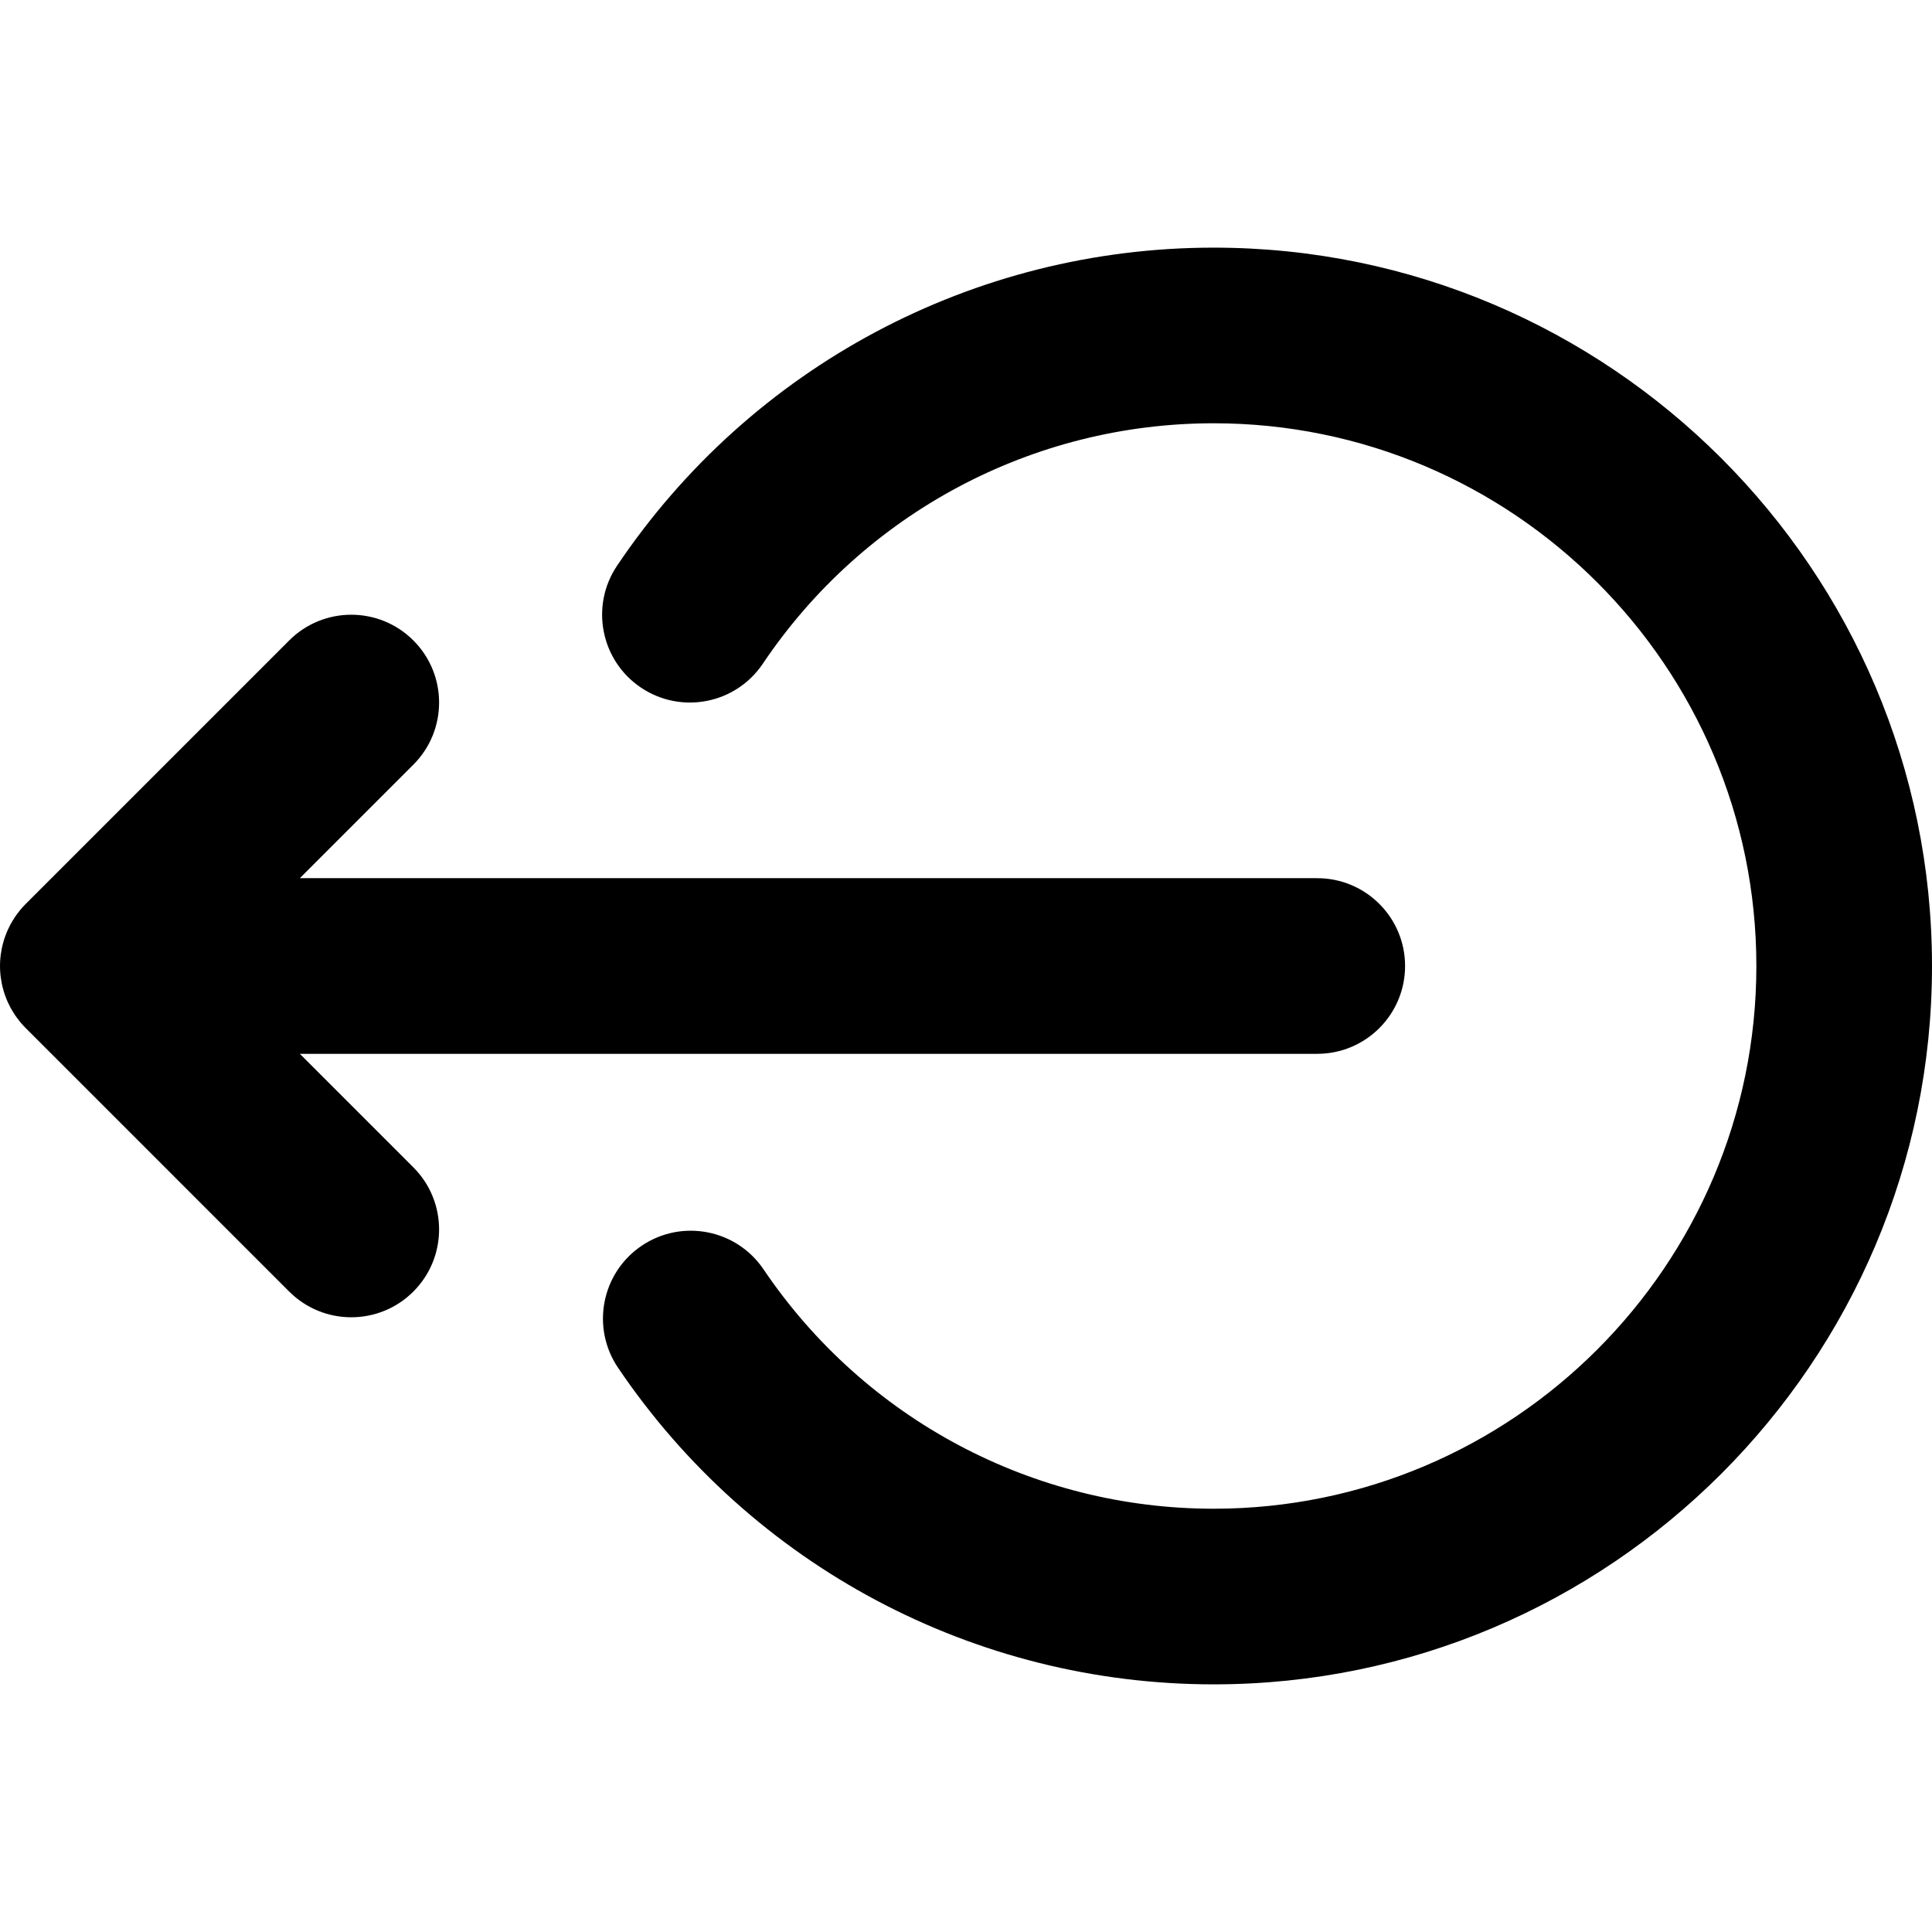
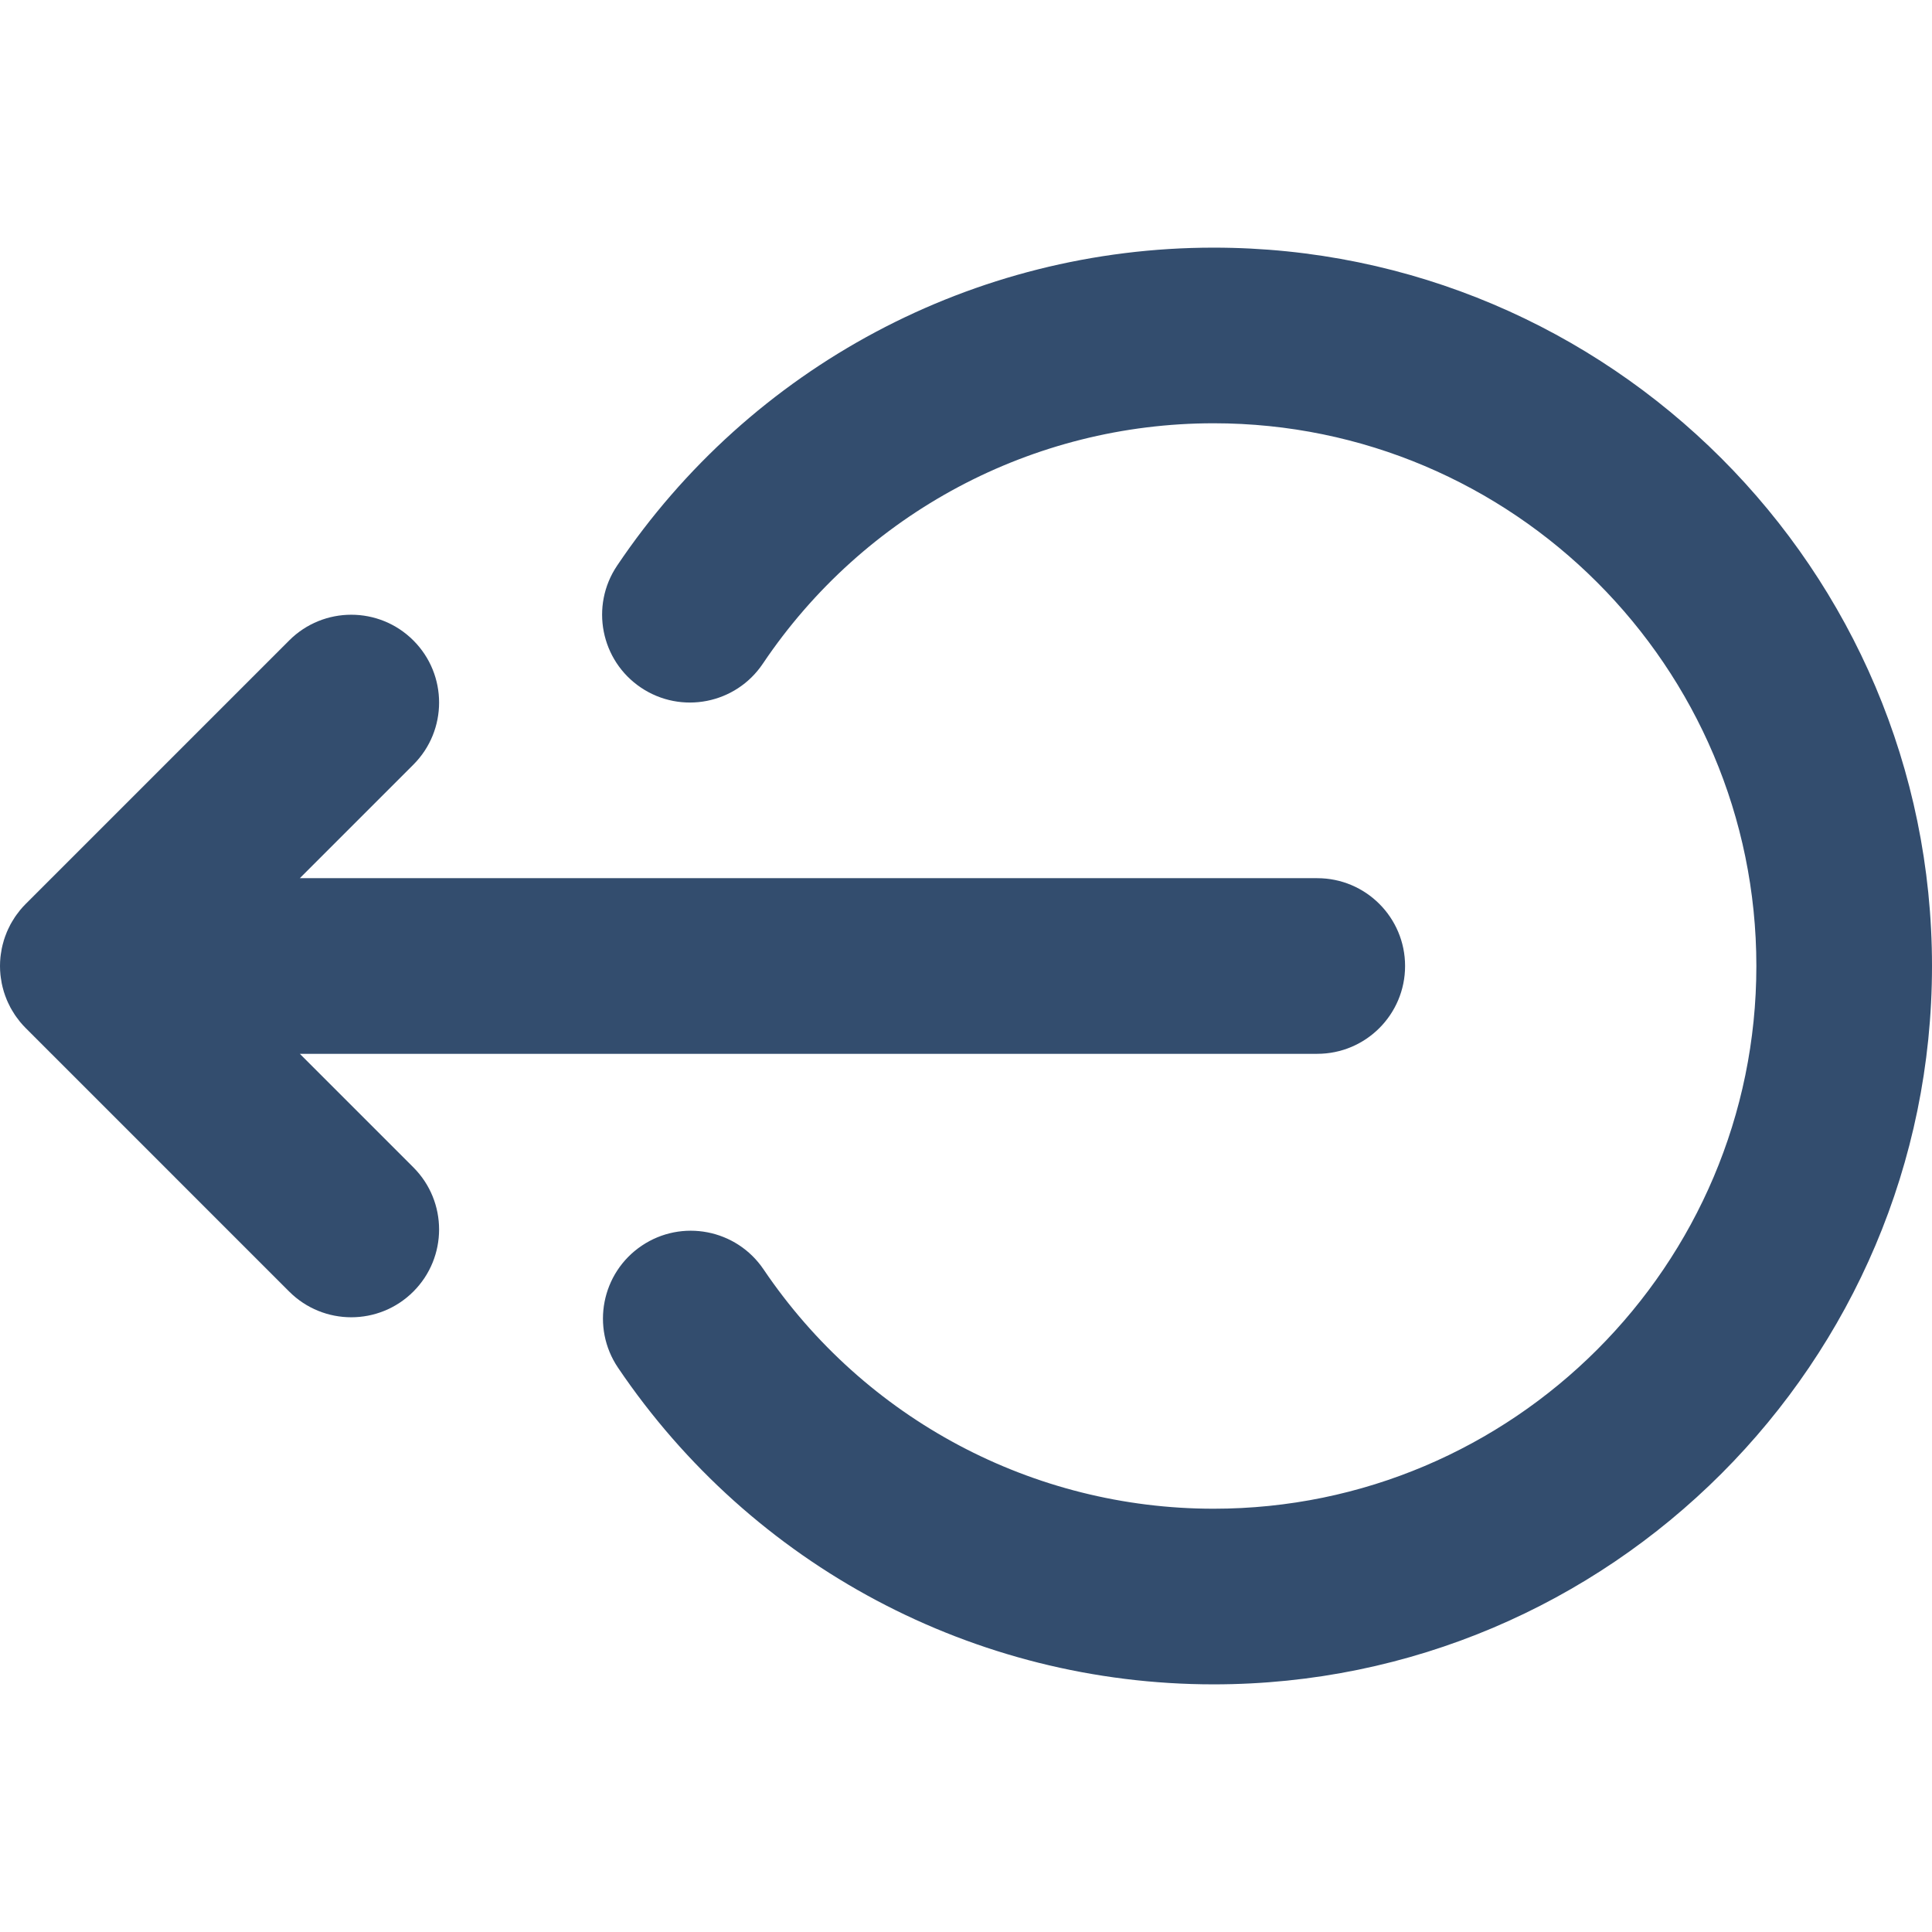
- <svg xmlns="http://www.w3.org/2000/svg" version="1.1" id="Layer_1" x="0px" y="0px" viewBox="0 0 330 330" style="enable-background:new 0 0 330 330;" xml:space="preserve">
+ <svg xmlns="http://www.w3.org/2000/svg" version="1.1" id="Layer_1" fill="rgb(51, 77, 110)" x="0px" y="0px" viewBox="0 0 330 330" style="enable-background:new 0 0 330 330;" xml:space="preserve">
  <g id="XMLID_2_">
    <path id="XMLID_4_" d="M51.213,180h173.785c8.284,0,15-6.716,15-15s-6.716-15-15-15H51.213l19.394-19.393   c5.858-5.857,5.858-15.355,0-21.213c-5.856-5.858-15.354-5.858-21.213,0L4.397,154.391c-0.348,0.347-0.676,0.71-0.988,1.09   c-0.076,0.093-0.141,0.193-0.215,0.288c-0.229,0.291-0.454,0.583-0.66,0.891c-0.06,0.09-0.109,0.185-0.168,0.276   c-0.206,0.322-0.408,0.647-0.59,0.986c-0.035,0.067-0.064,0.138-0.099,0.205c-0.189,0.367-0.371,0.739-0.53,1.123   c-0.02,0.047-0.034,0.097-0.053,0.145c-0.163,0.404-0.314,0.813-0.442,1.234c-0.017,0.053-0.026,0.108-0.041,0.162   c-0.121,0.413-0.232,0.83-0.317,1.257c-0.025,0.127-0.036,0.258-0.059,0.386c-0.062,0.354-0.124,0.708-0.159,1.069   C0.025,163.998,0,164.498,0,165s0.025,1.002,0.076,1.498c0.035,0.366,0.099,0.723,0.16,1.08c0.022,0.124,0.033,0.251,0.058,0.374   c0.086,0.431,0.196,0.852,0.318,1.269c0.015,0.049,0.024,0.101,0.039,0.15c0.129,0.423,0.28,0.836,0.445,1.244   c0.018,0.044,0.031,0.091,0.05,0.135c0.16,0.387,0.343,0.761,0.534,1.13c0.033,0.065,0.061,0.133,0.095,0.198   c0.184,0.341,0.387,0.669,0.596,0.994c0.056,0.088,0.104,0.181,0.162,0.267c0.207,0.309,0.434,0.603,0.662,0.895   c0.073,0.094,0.138,0.193,0.213,0.285c0.313,0.379,0.641,0.743,0.988,1.09l44.997,44.997C52.322,223.536,56.161,225,60,225   s7.678-1.464,10.606-4.394c5.858-5.858,5.858-15.355,0-21.213L51.213,180z" />
    <path id="XMLID_5_" d="M207.299,42.299c-40.944,0-79.038,20.312-101.903,54.333c-4.62,6.875-2.792,16.195,4.083,20.816   c6.876,4.62,16.195,2.794,20.817-4.083c17.281-25.715,46.067-41.067,77.003-41.067C258.414,72.299,300,113.884,300,165   s-41.586,92.701-92.701,92.701c-30.845,0-59.584-15.283-76.878-40.881c-4.639-6.865-13.961-8.669-20.827-4.032   c-6.864,4.638-8.67,13.962-4.032,20.826c22.881,33.868,60.913,54.087,101.737,54.087C274.956,287.701,330,232.658,330,165   S274.956,42.299,207.299,42.299z" />
  </g>
  <g>
</g>
  <g>
</g>
  <g>
</g>
  <g>
</g>
  <g>
</g>
  <g>
</g>
  <g>
</g>
  <g>
</g>
  <g>
</g>
  <g>
</g>
  <g>
</g>
  <g>
</g>
  <g>
</g>
  <g>
</g>
  <g>
</g>
</svg>
